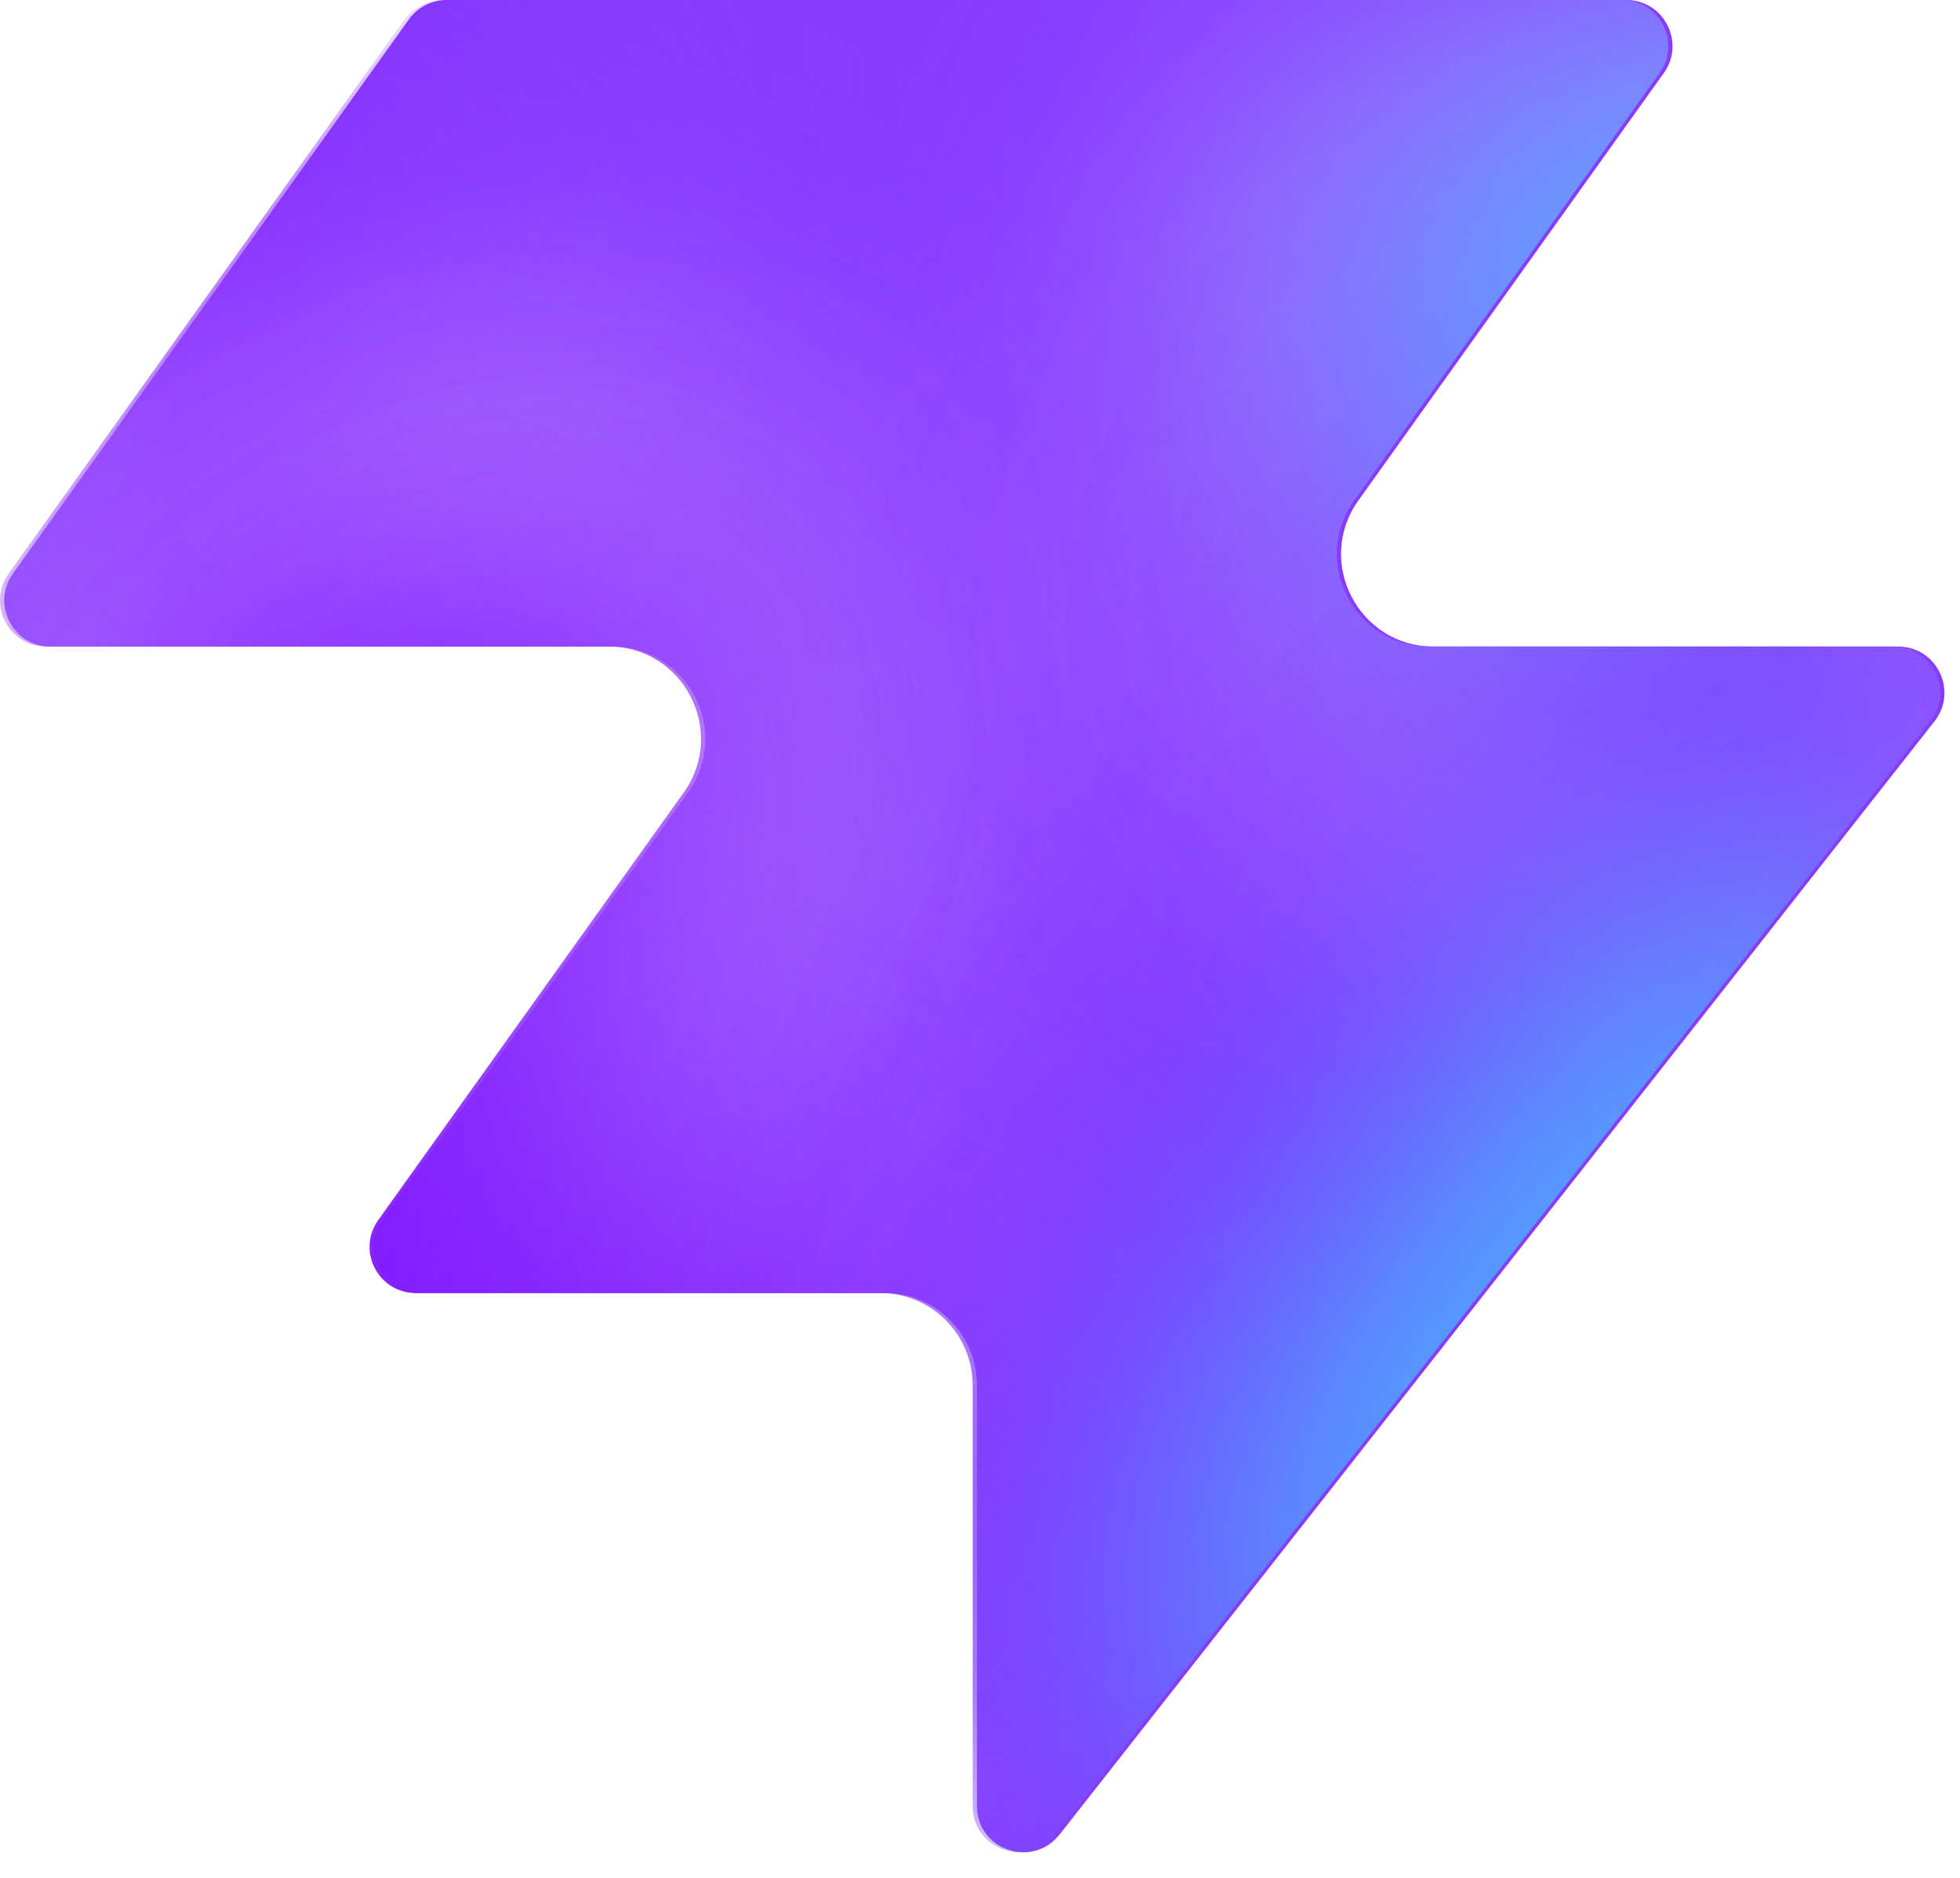
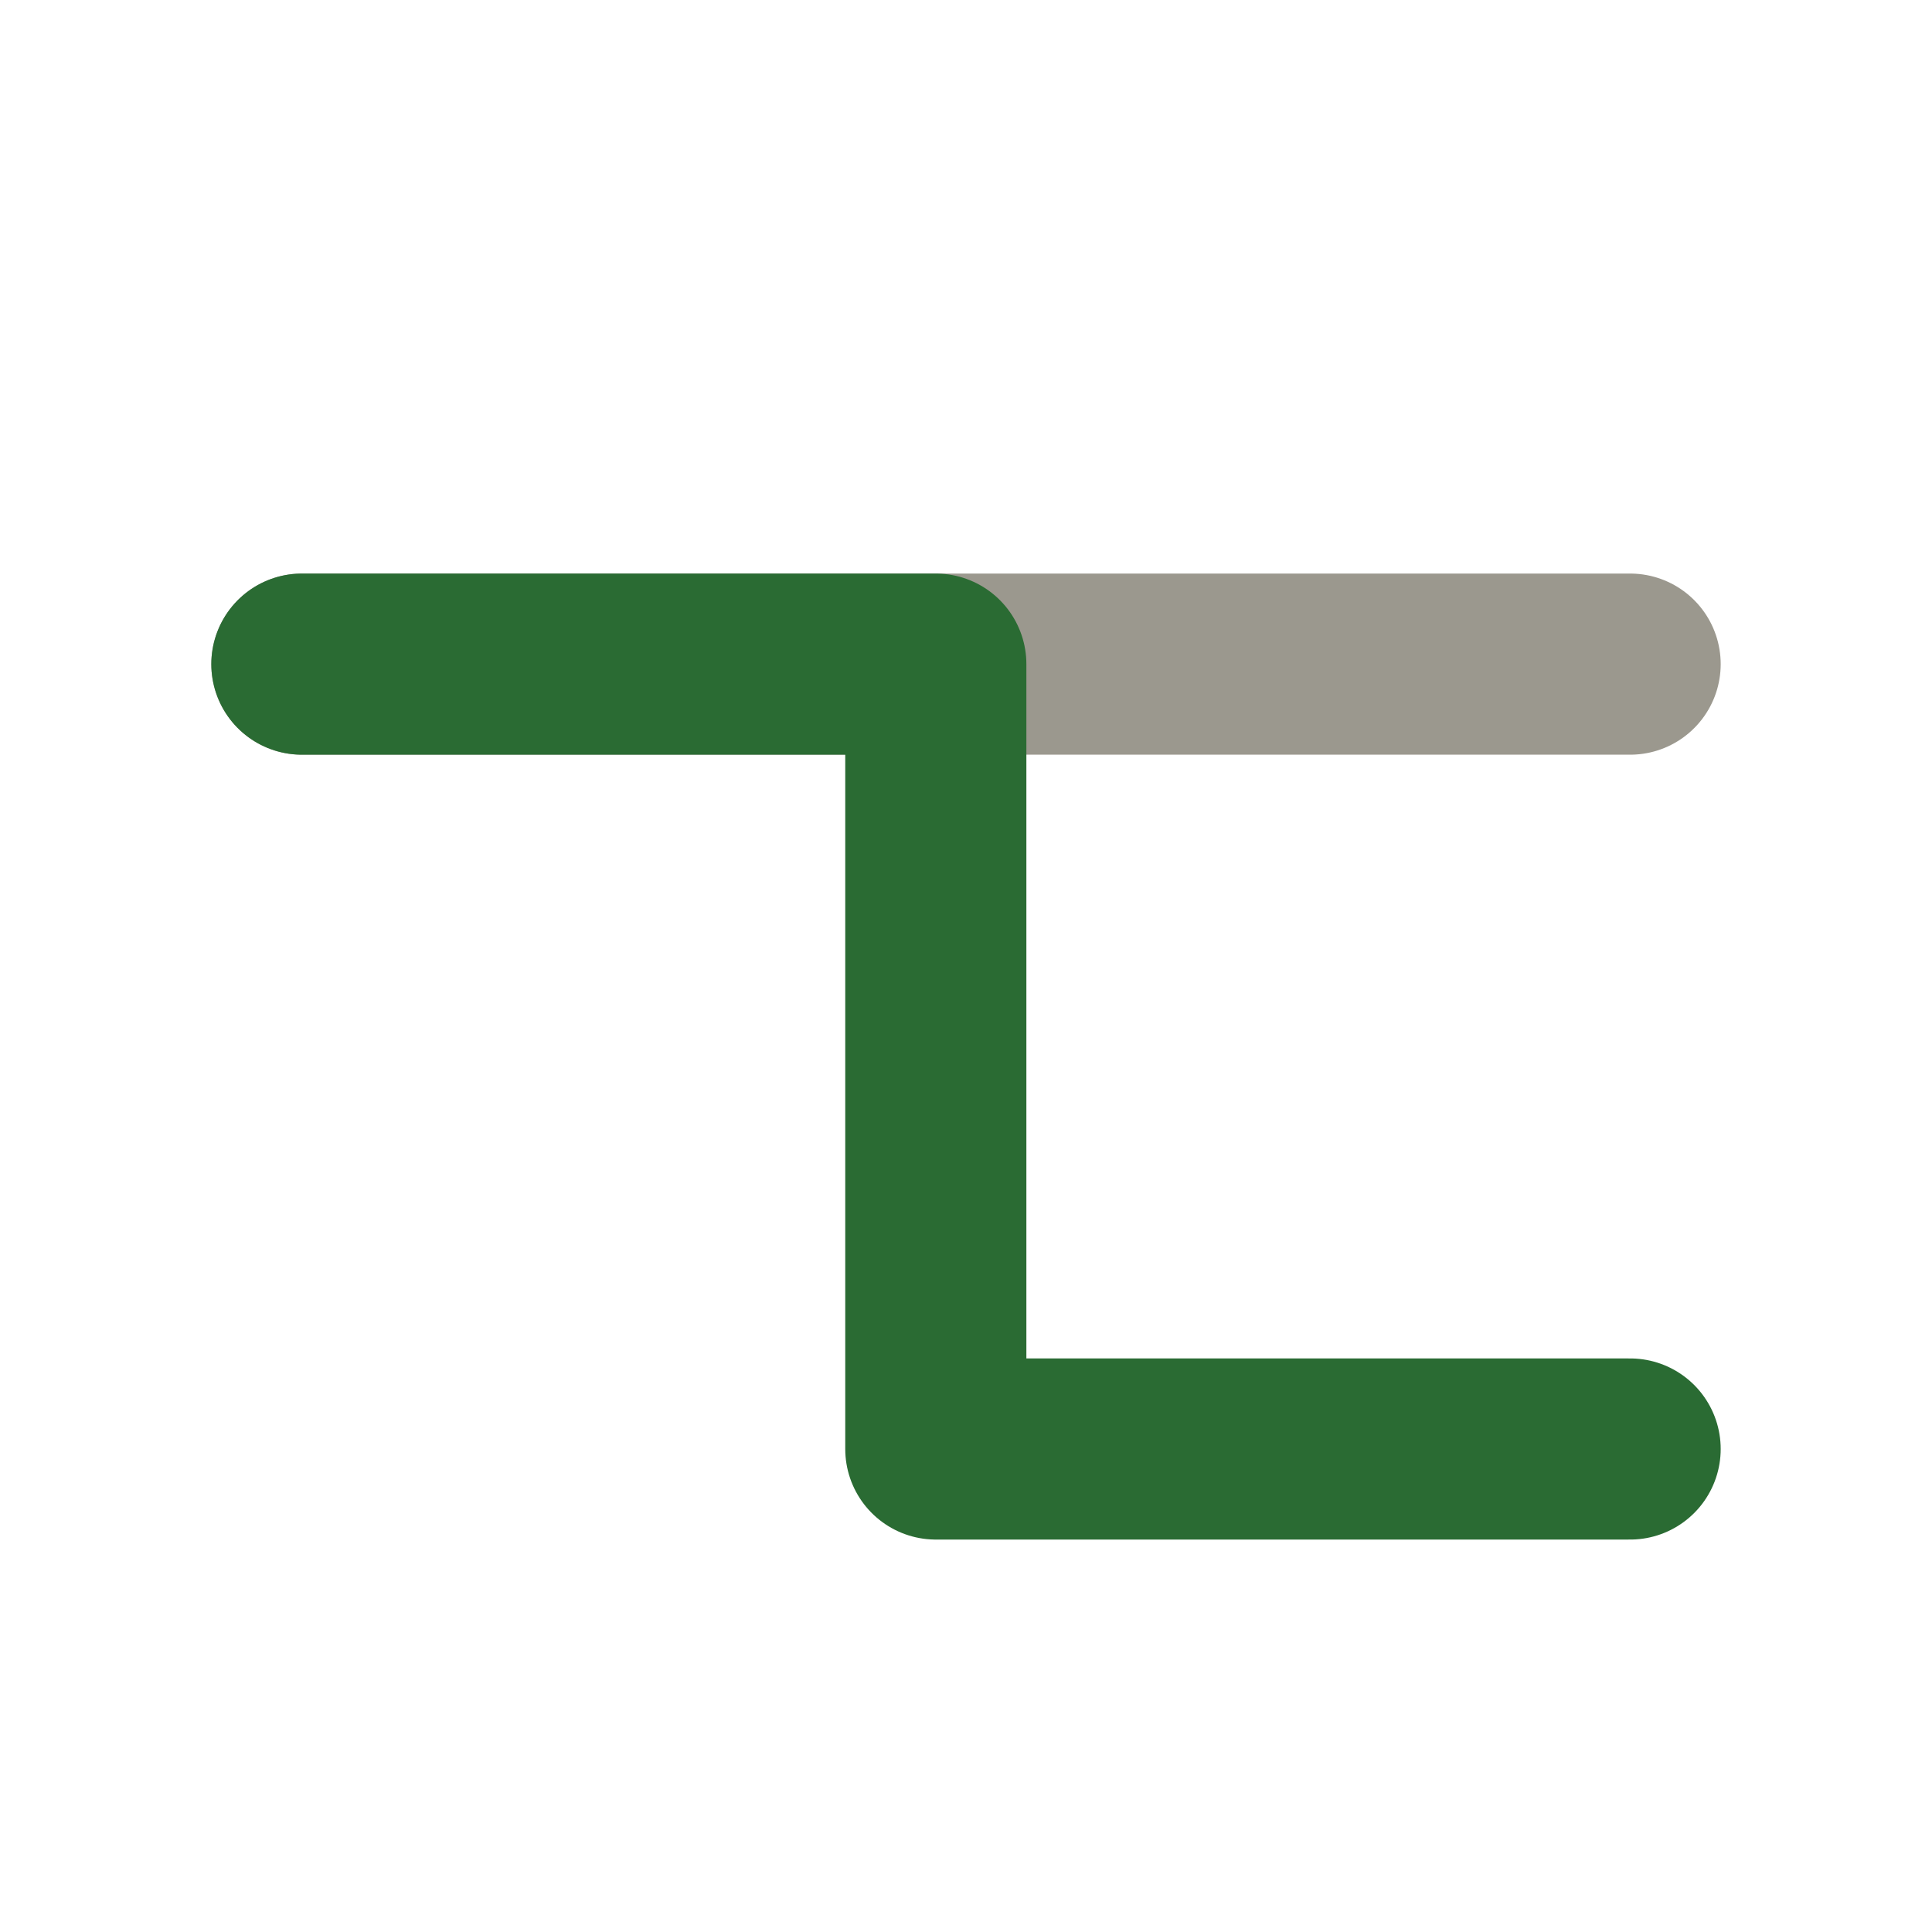
- <svg xmlns="http://www.w3.org/2000/svg" width="48" height="46" fill="none" viewBox="0 0 48 46">
-   <path fill="#863bff" d="M25.946 44.938c-.664.845-2.021.375-2.021-.698V33.937a2.26 2.26 0 0 0-2.262-2.262H10.287c-.92 0-1.456-1.04-.92-1.788l7.48-10.471c1.07-1.497 0-3.578-1.842-3.578H1.237c-.92 0-1.456-1.04-.92-1.788L10.013.474c.214-.297.556-.474.92-.474h28.894c.92 0 1.456 1.04.92 1.788l-7.48 10.471c-1.07 1.498 0 3.579 1.842 3.579h11.377c.943 0 1.473 1.088.89 1.83L25.947 44.94z" style="fill:#863bff;fill:color(display-p3 .525 .23 1);fill-opacity:1" />
-   <mask id="a" width="48" height="46" x="0" y="0" maskUnits="userSpaceOnUse" style="mask-type:alpha">
-     <path fill="#000" d="M25.842 44.938c-.664.844-2.021.375-2.021-.698V33.937a2.26 2.26 0 0 0-2.262-2.262H10.183c-.92 0-1.456-1.04-.92-1.788l7.48-10.471c1.07-1.498 0-3.579-1.842-3.579H1.133c-.92 0-1.456-1.04-.92-1.787L9.91.473c.214-.297.556-.474.92-.474h28.894c.92 0 1.456 1.04.92 1.788l-7.48 10.471c-1.07 1.498 0 3.578 1.842 3.578h11.377c.943 0 1.473 1.088.89 1.832L25.843 44.94z" style="fill:#000;fill-opacity:1" />
-   </mask>
-   <g mask="url(#a)">
-     <g filter="url(#b)">
-       <ellipse cx="5.508" cy="14.704" fill="#ede6ff" rx="5.508" ry="14.704" style="fill:#ede6ff;fill:color(display-p3 .927 .903 1);fill-opacity:1" transform="matrix(.00324 1 1 -.00324 -4.47 31.516)" />
-     </g>
-     <g filter="url(#c)">
-       <ellipse cx="10.399" cy="29.851" fill="#ede6ff" rx="10.399" ry="29.851" style="fill:#ede6ff;fill:color(display-p3 .927 .903 1);fill-opacity:1" transform="matrix(.00324 1 1 -.00324 -39.328 7.883)" />
-     </g>
-     <g filter="url(#d)">
-       <ellipse cx="5.508" cy="30.487" fill="#7e14ff" rx="5.508" ry="30.487" style="fill:#7e14ff;fill:color(display-p3 .492 .077 1);fill-opacity:1" transform="rotate(89.814 -25.913 -14.639)scale(1 -1)" />
-     </g>
-     <g filter="url(#e)">
-       <ellipse cx="5.508" cy="30.599" fill="#7e14ff" rx="5.508" ry="30.599" style="fill:#7e14ff;fill:color(display-p3 .492 .077 1);fill-opacity:1" transform="rotate(89.814 -32.644 -3.334)scale(1 -1)" />
-     </g>
-     <g filter="url(#f)">
-       <ellipse cx="5.508" cy="30.599" fill="#7e14ff" rx="5.508" ry="30.599" style="fill:#7e14ff;fill:color(display-p3 .492 .077 1);fill-opacity:1" transform="matrix(.00324 1 1 -.00324 -34.34 30.47)" />
-     </g>
-     <g filter="url(#g)">
-       <ellipse cx="14.072" cy="22.078" fill="#ede6ff" rx="14.072" ry="22.078" style="fill:#ede6ff;fill:color(display-p3 .927 .903 1);fill-opacity:1" transform="rotate(93.35 24.506 48.493)scale(-1 1)" />
-     </g>
-     <g filter="url(#h)">
-       <ellipse cx="3.47" cy="21.501" fill="#7e14ff" rx="3.47" ry="21.501" style="fill:#7e14ff;fill:color(display-p3 .492 .077 1);fill-opacity:1" transform="rotate(89.009 28.708 47.59)scale(-1 1)" />
-     </g>
-     <g filter="url(#i)">
-       <ellipse cx="3.47" cy="21.501" fill="#7e14ff" rx="3.47" ry="21.501" style="fill:#7e14ff;fill:color(display-p3 .492 .077 1);fill-opacity:1" transform="rotate(89.009 28.708 47.59)scale(-1 1)" />
-     </g>
-     <g filter="url(#j)">
-       <ellipse cx=".387" cy="8.972" fill="#7e14ff" rx="4.407" ry="29.108" style="fill:#7e14ff;fill:color(display-p3 .492 .077 1);fill-opacity:1" transform="rotate(39.51 .387 8.972)" />
-     </g>
-     <g filter="url(#k)">
-       <ellipse cx="47.523" cy="-6.092" fill="#7e14ff" rx="4.407" ry="29.108" style="fill:#7e14ff;fill:color(display-p3 .492 .077 1);fill-opacity:1" transform="rotate(37.892 47.523 -6.092)" />
-     </g>
-     <g filter="url(#l)">
-       <ellipse cx="41.412" cy="6.333" fill="#47bfff" rx="5.971" ry="9.665" style="fill:#47bfff;fill:color(display-p3 .28 .748 1);fill-opacity:1" transform="rotate(37.892 41.412 6.333)" />
-     </g>
-     <g filter="url(#m)">
-       <ellipse cx="-1.879" cy="38.332" fill="#7e14ff" rx="4.407" ry="29.108" style="fill:#7e14ff;fill:color(display-p3 .492 .077 1);fill-opacity:1" transform="rotate(37.892 -1.88 38.332)" />
-     </g>
-     <g filter="url(#n)">
-       <ellipse cx="-1.879" cy="38.332" fill="#7e14ff" rx="4.407" ry="29.108" style="fill:#7e14ff;fill:color(display-p3 .492 .077 1);fill-opacity:1" transform="rotate(37.892 -1.88 38.332)" />
-     </g>
-     <g filter="url(#o)">
-       <ellipse cx="35.651" cy="29.907" fill="#7e14ff" rx="4.407" ry="29.108" style="fill:#7e14ff;fill:color(display-p3 .492 .077 1);fill-opacity:1" transform="rotate(37.892 35.651 29.907)" />
-     </g>
-     <g filter="url(#p)">
-       <ellipse cx="38.418" cy="32.4" fill="#47bfff" rx="5.971" ry="15.297" style="fill:#47bfff;fill:color(display-p3 .28 .748 1);fill-opacity:1" transform="rotate(37.892 38.418 32.4)" />
-     </g>
-   </g>
-   <defs>
-     <filter id="b" width="60.045" height="41.654" x="-19.77" y="16.149" color-interpolation-filters="sRGB" filterUnits="userSpaceOnUse">
-       <feFlood flood-opacity="0" result="BackgroundImageFix" />
-       <feBlend in="SourceGraphic" in2="BackgroundImageFix" result="shape" />
-       <feGaussianBlur result="effect1_foregroundBlur_2002_17158" stdDeviation="7.659" />
-     </filter>
-     <filter id="c" width="90.34" height="51.437" x="-54.613" y="-7.533" color-interpolation-filters="sRGB" filterUnits="userSpaceOnUse">
-       <feFlood flood-opacity="0" result="BackgroundImageFix" />
-       <feBlend in="SourceGraphic" in2="BackgroundImageFix" result="shape" />
-       <feGaussianBlur result="effect1_foregroundBlur_2002_17158" stdDeviation="7.659" />
-     </filter>
-     <filter id="d" width="79.355" height="29.4" x="-49.64" y="2.03" color-interpolation-filters="sRGB" filterUnits="userSpaceOnUse">
-       <feFlood flood-opacity="0" result="BackgroundImageFix" />
-       <feBlend in="SourceGraphic" in2="BackgroundImageFix" result="shape" />
-       <feGaussianBlur result="effect1_foregroundBlur_2002_17158" stdDeviation="4.596" />
-     </filter>
-     <filter id="e" width="79.579" height="29.4" x="-45.045" y="20.029" color-interpolation-filters="sRGB" filterUnits="userSpaceOnUse">
-       <feFlood flood-opacity="0" result="BackgroundImageFix" />
-       <feBlend in="SourceGraphic" in2="BackgroundImageFix" result="shape" />
-       <feGaussianBlur result="effect1_foregroundBlur_2002_17158" stdDeviation="4.596" />
-     </filter>
-     <filter id="f" width="79.579" height="29.4" x="-43.513" y="21.178" color-interpolation-filters="sRGB" filterUnits="userSpaceOnUse">
-       <feFlood flood-opacity="0" result="BackgroundImageFix" />
-       <feBlend in="SourceGraphic" in2="BackgroundImageFix" result="shape" />
-       <feGaussianBlur result="effect1_foregroundBlur_2002_17158" stdDeviation="4.596" />
-     </filter>
-     <filter id="g" width="74.749" height="58.852" x="15.756" y="-17.901" color-interpolation-filters="sRGB" filterUnits="userSpaceOnUse">
-       <feFlood flood-opacity="0" result="BackgroundImageFix" />
-       <feBlend in="SourceGraphic" in2="BackgroundImageFix" result="shape" />
-       <feGaussianBlur result="effect1_foregroundBlur_2002_17158" stdDeviation="7.659" />
-     </filter>
-     <filter id="h" width="61.377" height="25.362" x="23.548" y="2.284" color-interpolation-filters="sRGB" filterUnits="userSpaceOnUse">
-       <feFlood flood-opacity="0" result="BackgroundImageFix" />
-       <feBlend in="SourceGraphic" in2="BackgroundImageFix" result="shape" />
-       <feGaussianBlur result="effect1_foregroundBlur_2002_17158" stdDeviation="4.596" />
-     </filter>
-     <filter id="i" width="61.377" height="25.362" x="23.548" y="2.284" color-interpolation-filters="sRGB" filterUnits="userSpaceOnUse">
-       <feFlood flood-opacity="0" result="BackgroundImageFix" />
-       <feBlend in="SourceGraphic" in2="BackgroundImageFix" result="shape" />
-       <feGaussianBlur result="effect1_foregroundBlur_2002_17158" stdDeviation="4.596" />
-     </filter>
-     <filter id="j" width="56.045" height="63.649" x="-27.636" y="-22.853" color-interpolation-filters="sRGB" filterUnits="userSpaceOnUse">
-       <feFlood flood-opacity="0" result="BackgroundImageFix" />
-       <feBlend in="SourceGraphic" in2="BackgroundImageFix" result="shape" />
-       <feGaussianBlur result="effect1_foregroundBlur_2002_17158" stdDeviation="4.596" />
-     </filter>
-     <filter id="k" width="54.814" height="64.646" x="20.116" y="-38.415" color-interpolation-filters="sRGB" filterUnits="userSpaceOnUse">
-       <feFlood flood-opacity="0" result="BackgroundImageFix" />
-       <feBlend in="SourceGraphic" in2="BackgroundImageFix" result="shape" />
-       <feGaussianBlur result="effect1_foregroundBlur_2002_17158" stdDeviation="4.596" />
-     </filter>
-     <filter id="l" width="33.541" height="35.313" x="24.641" y="-11.323" color-interpolation-filters="sRGB" filterUnits="userSpaceOnUse">
-       <feFlood flood-opacity="0" result="BackgroundImageFix" />
-       <feBlend in="SourceGraphic" in2="BackgroundImageFix" result="shape" />
-       <feGaussianBlur result="effect1_foregroundBlur_2002_17158" stdDeviation="4.596" />
-     </filter>
-     <filter id="m" width="54.814" height="64.646" x="-29.286" y="6.009" color-interpolation-filters="sRGB" filterUnits="userSpaceOnUse">
-       <feFlood flood-opacity="0" result="BackgroundImageFix" />
-       <feBlend in="SourceGraphic" in2="BackgroundImageFix" result="shape" />
-       <feGaussianBlur result="effect1_foregroundBlur_2002_17158" stdDeviation="4.596" />
-     </filter>
-     <filter id="n" width="54.814" height="64.646" x="-29.286" y="6.009" color-interpolation-filters="sRGB" filterUnits="userSpaceOnUse">
-       <feFlood flood-opacity="0" result="BackgroundImageFix" />
-       <feBlend in="SourceGraphic" in2="BackgroundImageFix" result="shape" />
-       <feGaussianBlur result="effect1_foregroundBlur_2002_17158" stdDeviation="4.596" />
-     </filter>
-     <filter id="o" width="54.814" height="64.646" x="8.244" y="-2.416" color-interpolation-filters="sRGB" filterUnits="userSpaceOnUse">
-       <feFlood flood-opacity="0" result="BackgroundImageFix" />
-       <feBlend in="SourceGraphic" in2="BackgroundImageFix" result="shape" />
-       <feGaussianBlur result="effect1_foregroundBlur_2002_17158" stdDeviation="4.596" />
-     </filter>
-     <filter id="p" width="39.409" height="43.623" x="18.713" y="10.588" color-interpolation-filters="sRGB" filterUnits="userSpaceOnUse">
-       <feFlood flood-opacity="0" result="BackgroundImageFix" />
-       <feBlend in="SourceGraphic" in2="BackgroundImageFix" result="shape" />
-       <feGaussianBlur result="effect1_foregroundBlur_2002_17158" stdDeviation="4.596" />
-     </filter>
-   </defs>
+ <svg xmlns="http://www.w3.org/2000/svg" viewBox="0 0 32 32">
+   <path d="M5 11 H27" fill="none" stroke="#9b988e" stroke-width="3" stroke-linecap="round" />
+   <path d="M5 11 H15.5 V24 H27" fill="none" stroke="#2a6b33" stroke-width="3" stroke-linecap="round" stroke-linejoin="round" />
</svg>
